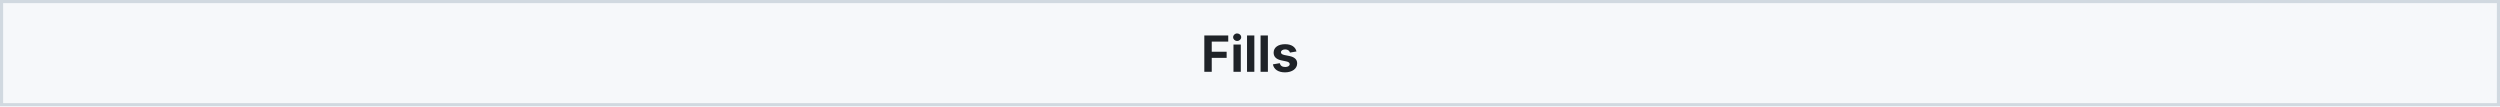
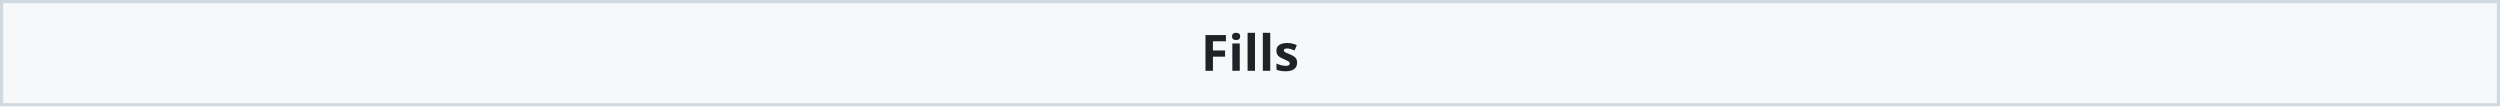
<svg xmlns="http://www.w3.org/2000/svg" width="800" height="34" viewBox="0 0 800 34" role="img" aria-labelledby="title">
  <rect width="100%" height="100%" fill="#f6f8fa" />
-   <text x="50%" y="50%" text-anchor="middle" dominant-baseline="middle" font-family="-apple-system, BlinkMacSystemFont, 'Segoe UI', sans-serif" font-size="16" font-weight="700" fill="#1f2328">
+   <text x="50%" y="50%" text-anchor="middle" dominant-baseline="middle" font-family="'Mona Sans VF', -apple-system, BlinkMacSystemFont, 'Segoe UI', 'Noto Sans', Helvetica, Arial, sans-serif" font-size="16" font-weight="700" fill="#1f2328">
    Fills
  </text>
  <rect x="0.5" y="0.5" width="799" height="33" fill="none" stroke="#d1d9e0" stroke-width="1" vector-effect="non-scaling-stroke" />
</svg>
